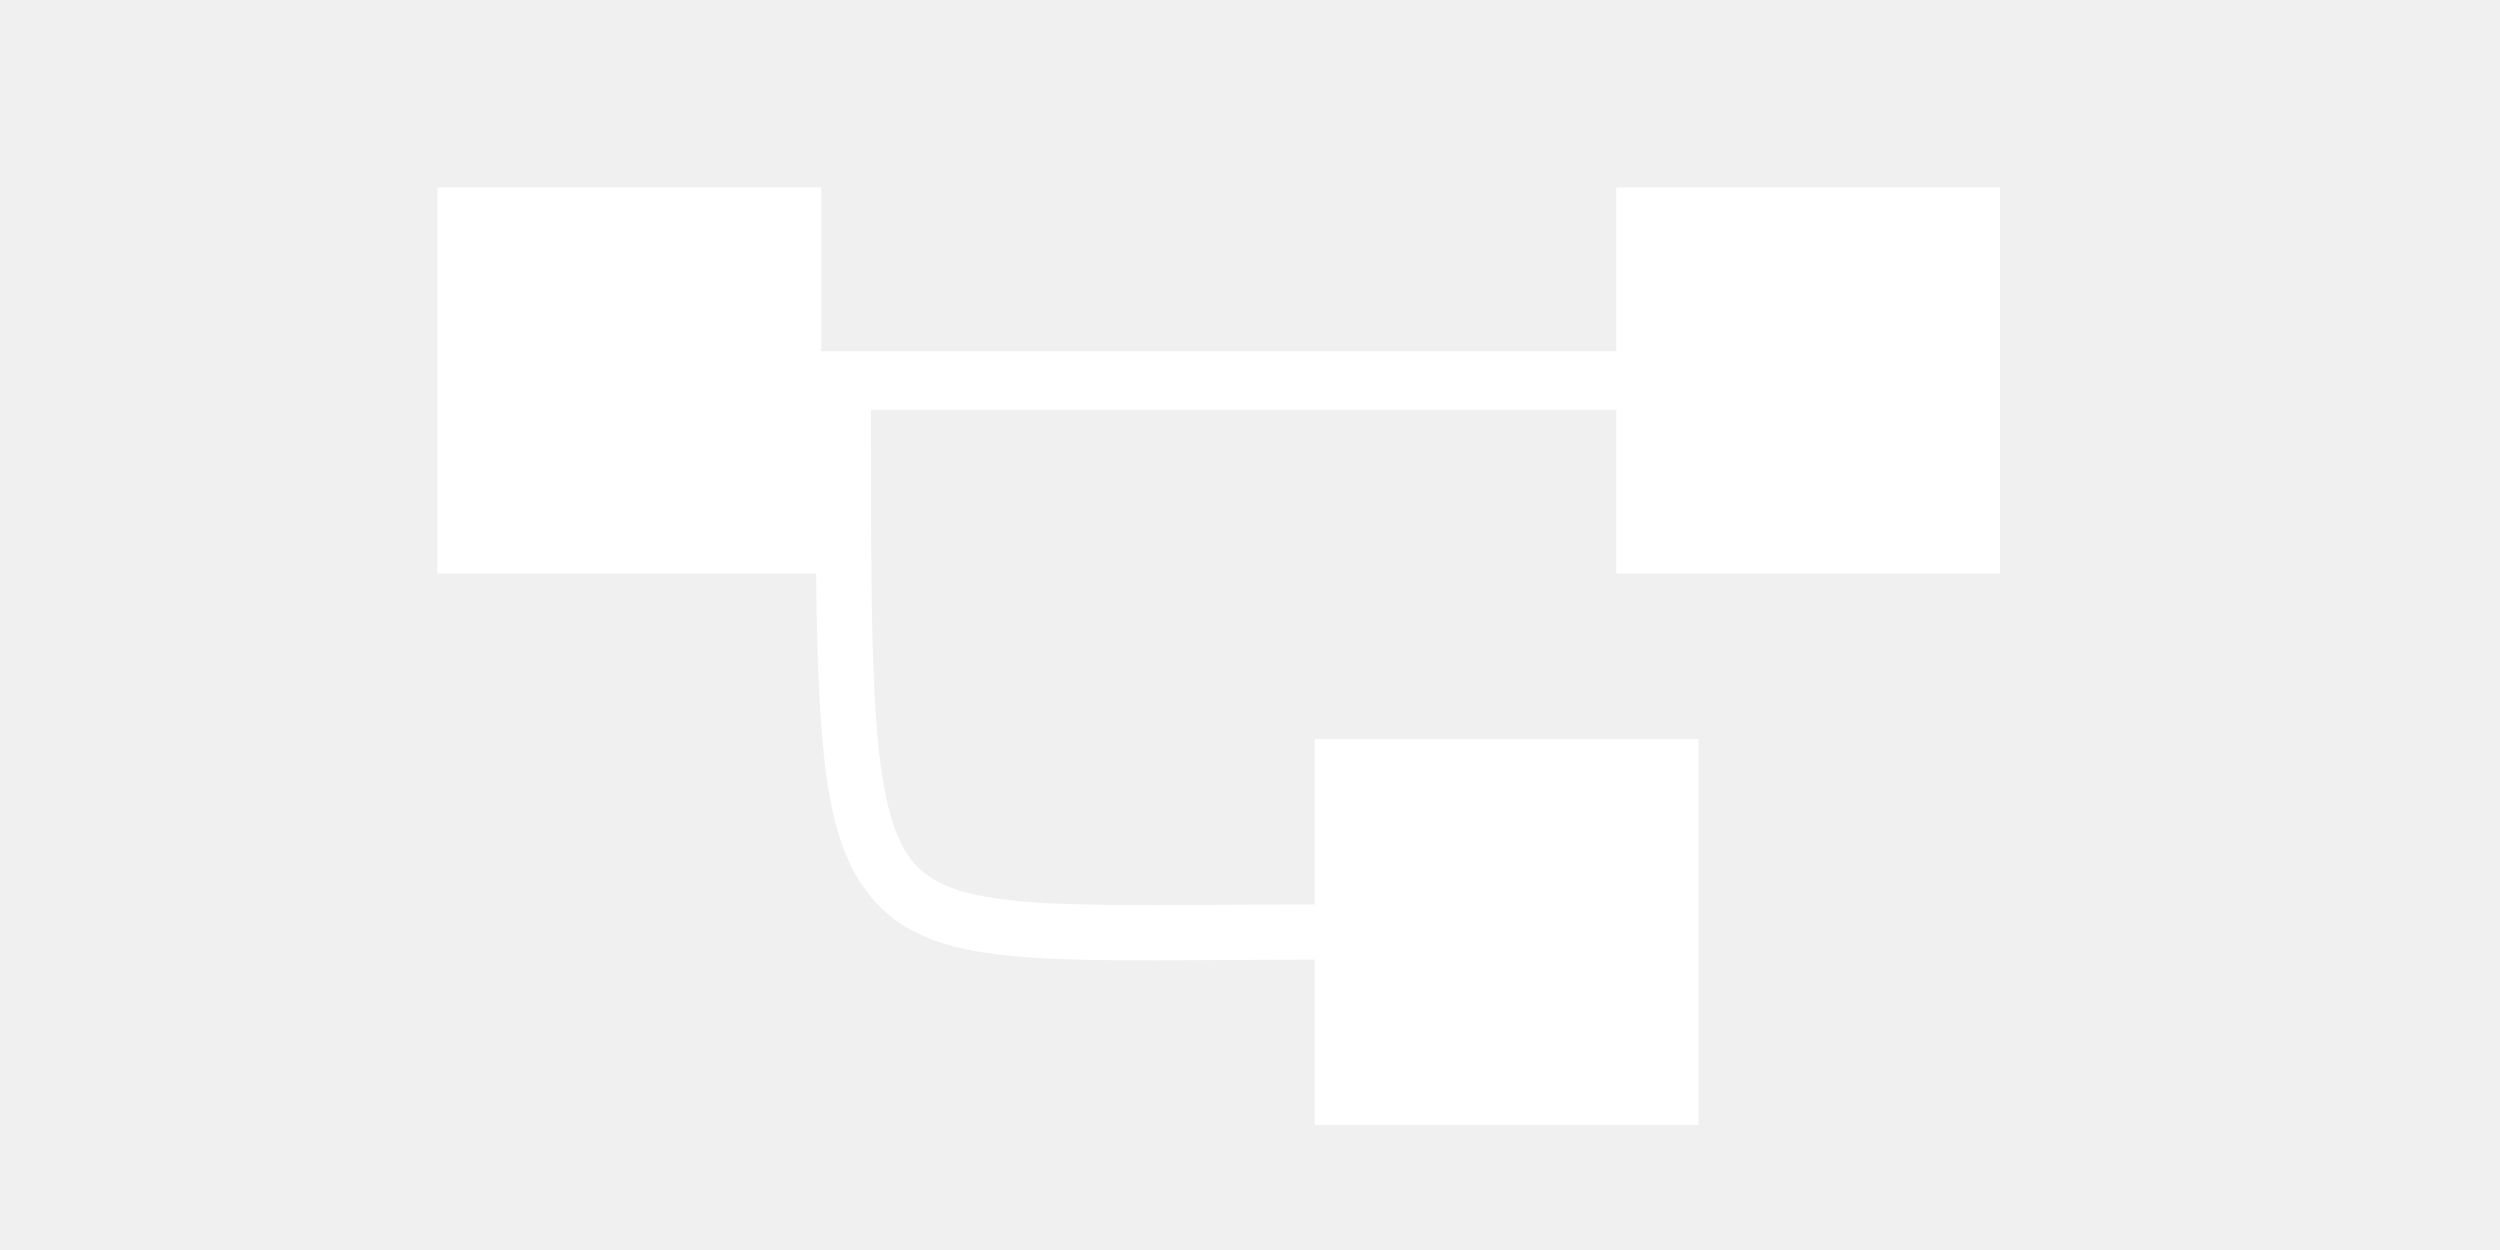
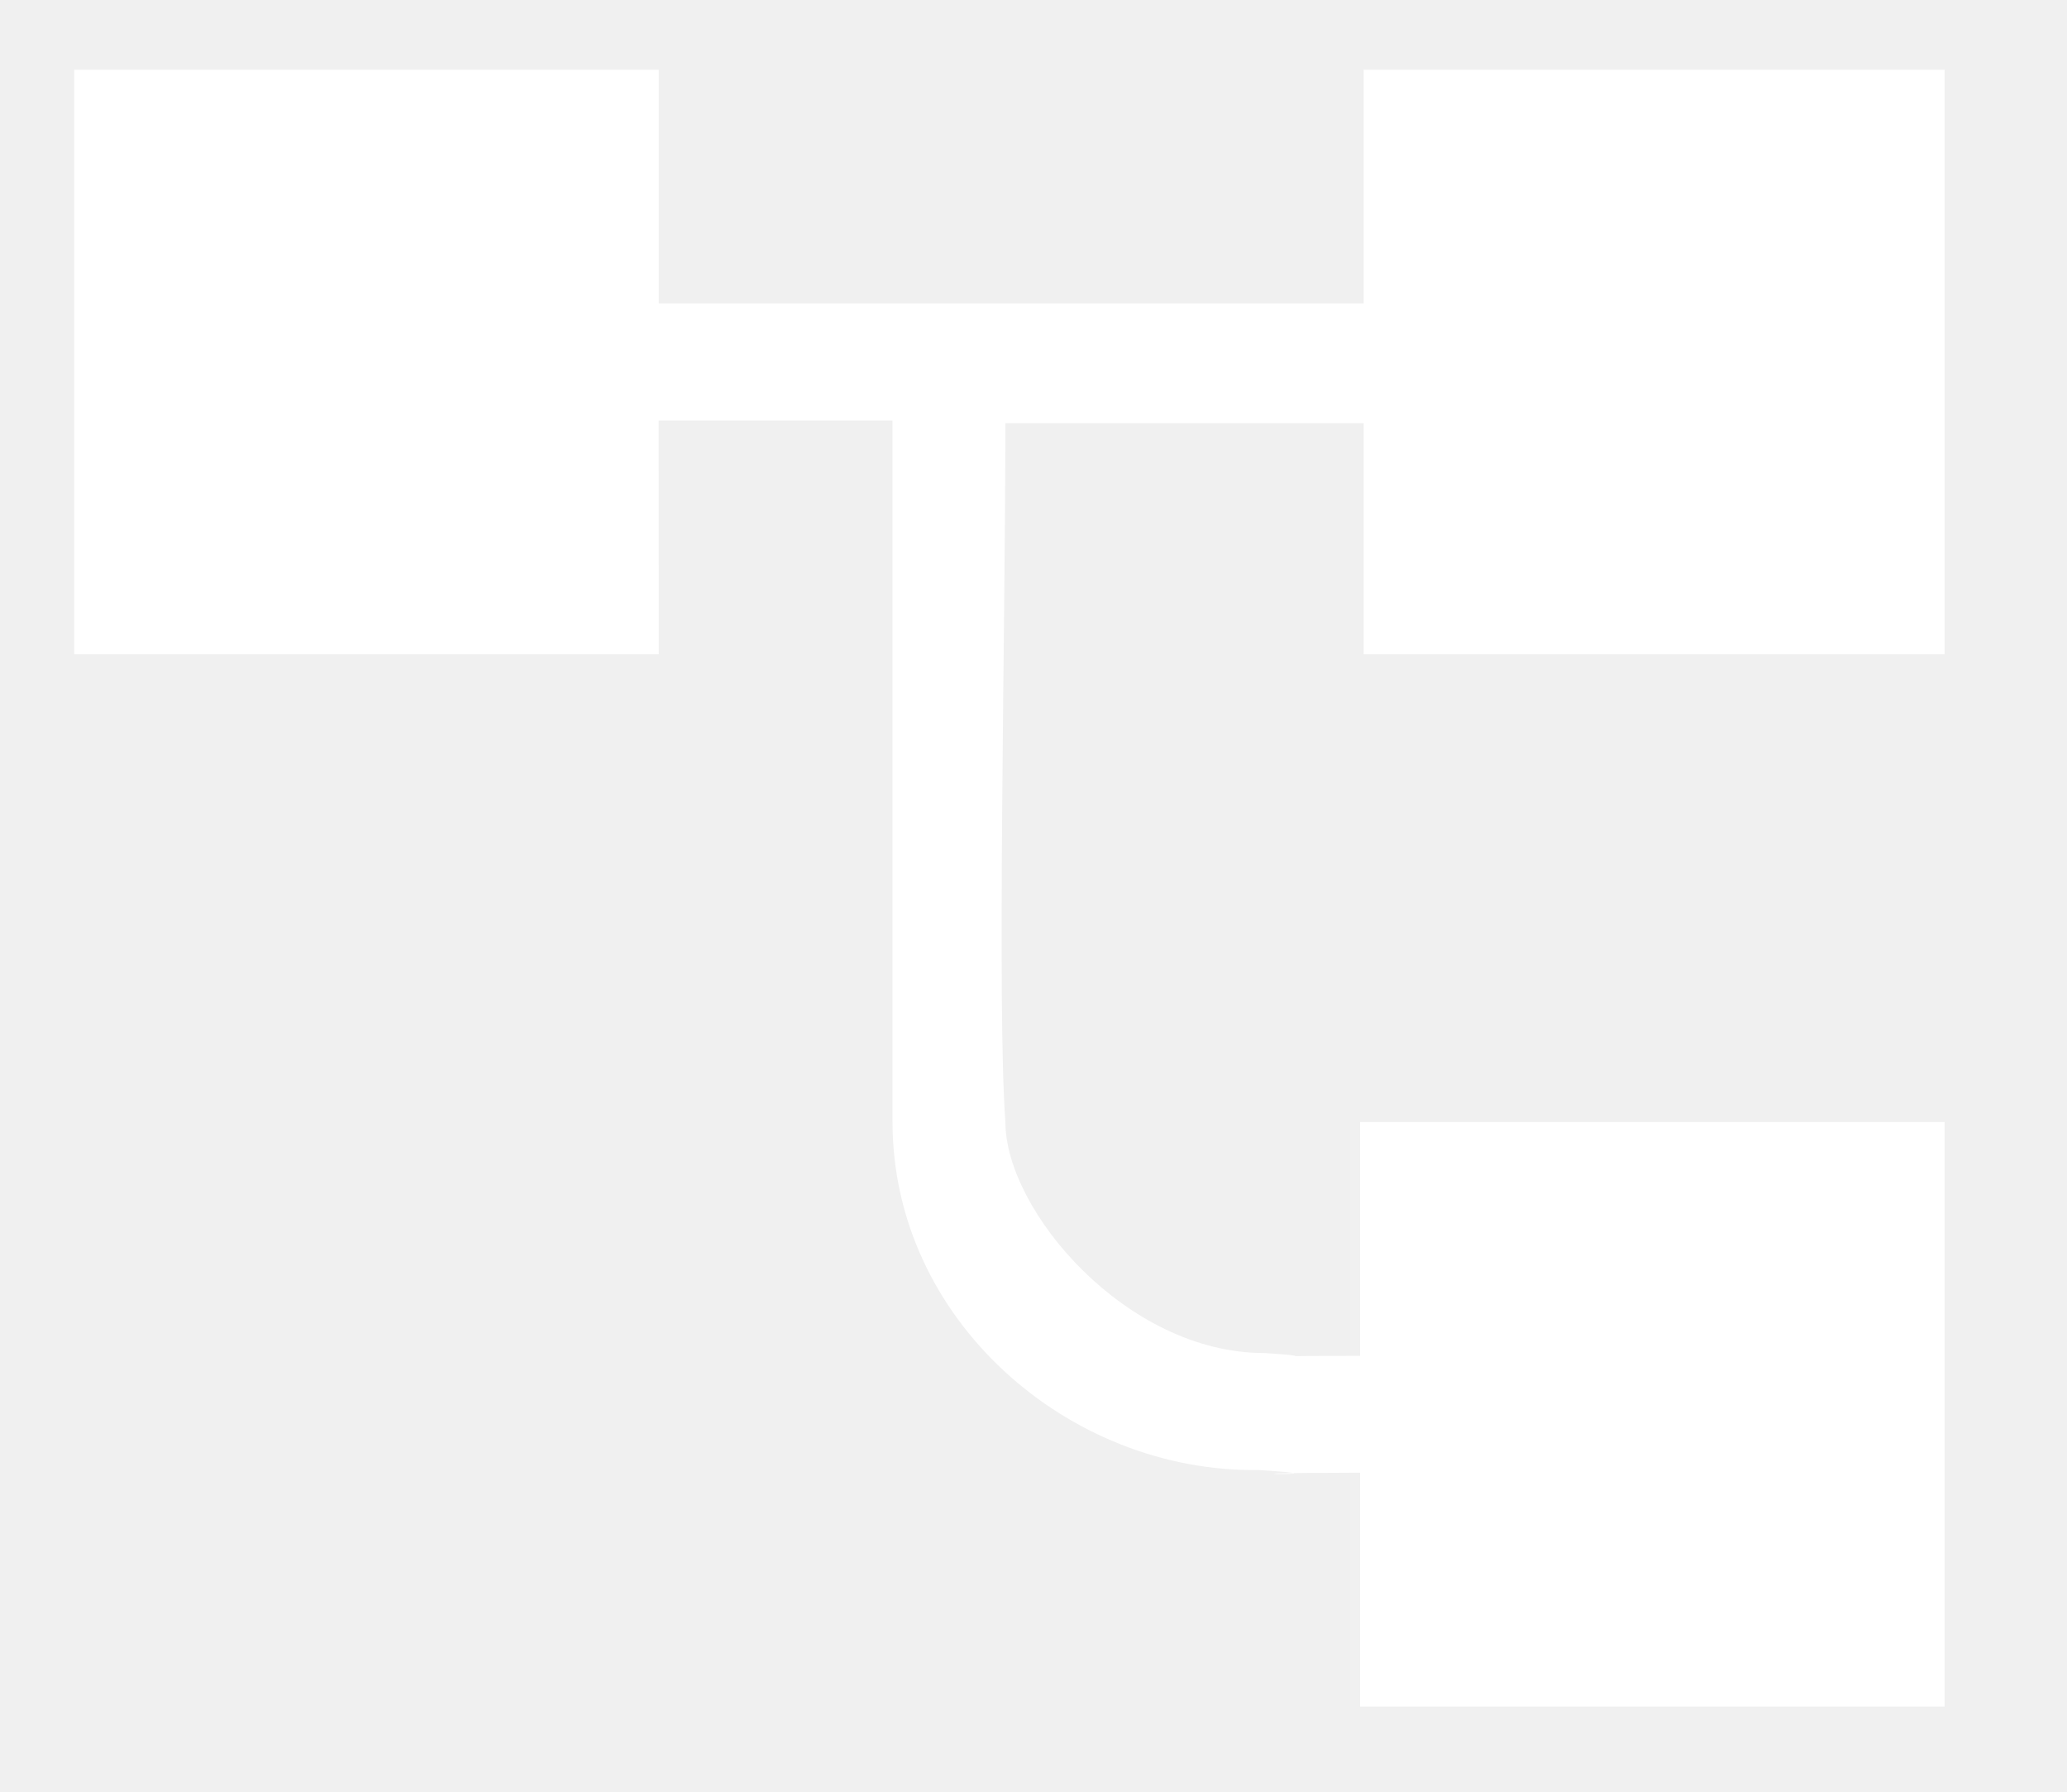
- <svg xmlns="http://www.w3.org/2000/svg" width="40px" height="20px" viewBox="0 0 40 20" version="1.1">
-   <defs />
-   <g id="ic_pipeline_page" stroke="none" stroke-width="1" fill="none" fill-rule="evenodd">
-     <g transform="translate(0, -2)" id="Shape">
-       <path d="M12,0 L12,6.14 L14.619,6.14 L14.619,18.86 L12,18.86 L12,25 L18.176,25 L18.176,18.942 C19.119,18.934 19.927,18.909 20.603,18.86 C21.919,18.764 22.822,18.558 23.443,17.982 C24.064,17.407 24.254,16.574 24.325,15.433 C24.394,14.333 24.356,12.867 24.353,10.965 L27,10.965 L27,4.825 L20.824,4.825 L20.824,10.965 L23.471,10.965 C23.473,12.882 23.507,14.354 23.443,15.378 C23.376,16.441 23.208,17.007 22.836,17.352 C22.464,17.697 21.768,17.892 20.52,17.982 C19.365,18.066 17.715,18.065 15.557,18.065 L15.557,6.14 L18.176,6.14 L18.176,0 L12,0 Z" fill="#FFFFFF" fill-rule="nonzero" transform="translate(19.5, 12.5) rotate(90) translate(-19.5, -12.5) " />
-       <polygon points="0 0 40 0 40 24 0 24" />
-     </g>
-   </g>
+ <svg xmlns="http://www.w3.org/2000/svg" width="15" height="13" viewBox="0 0 15 13" fill="none">
+   <path d="M14.112 0.506L9.896 0.506V2.202L4.781 2.202V0.506L0.539 0.506V4.747H4.781L4.78 3.051H6.477C6.477 3.051 6.477 7.292 6.477 8.141C6.477 9.572 7.75 10.685 9.134 10.666C9.927 10.715 8.499 10.688 9.87 10.685V12.382H14.112V8.141H9.87V9.837C8.488 9.839 9.912 9.863 9.173 9.817C8.174 9.817 7.296 8.783 7.296 8.141C7.235 7.307 7.295 4.627 7.296 3.071H9.896V4.747H14.112V0.506Z" fill="#FFFFFF" />
</svg>
